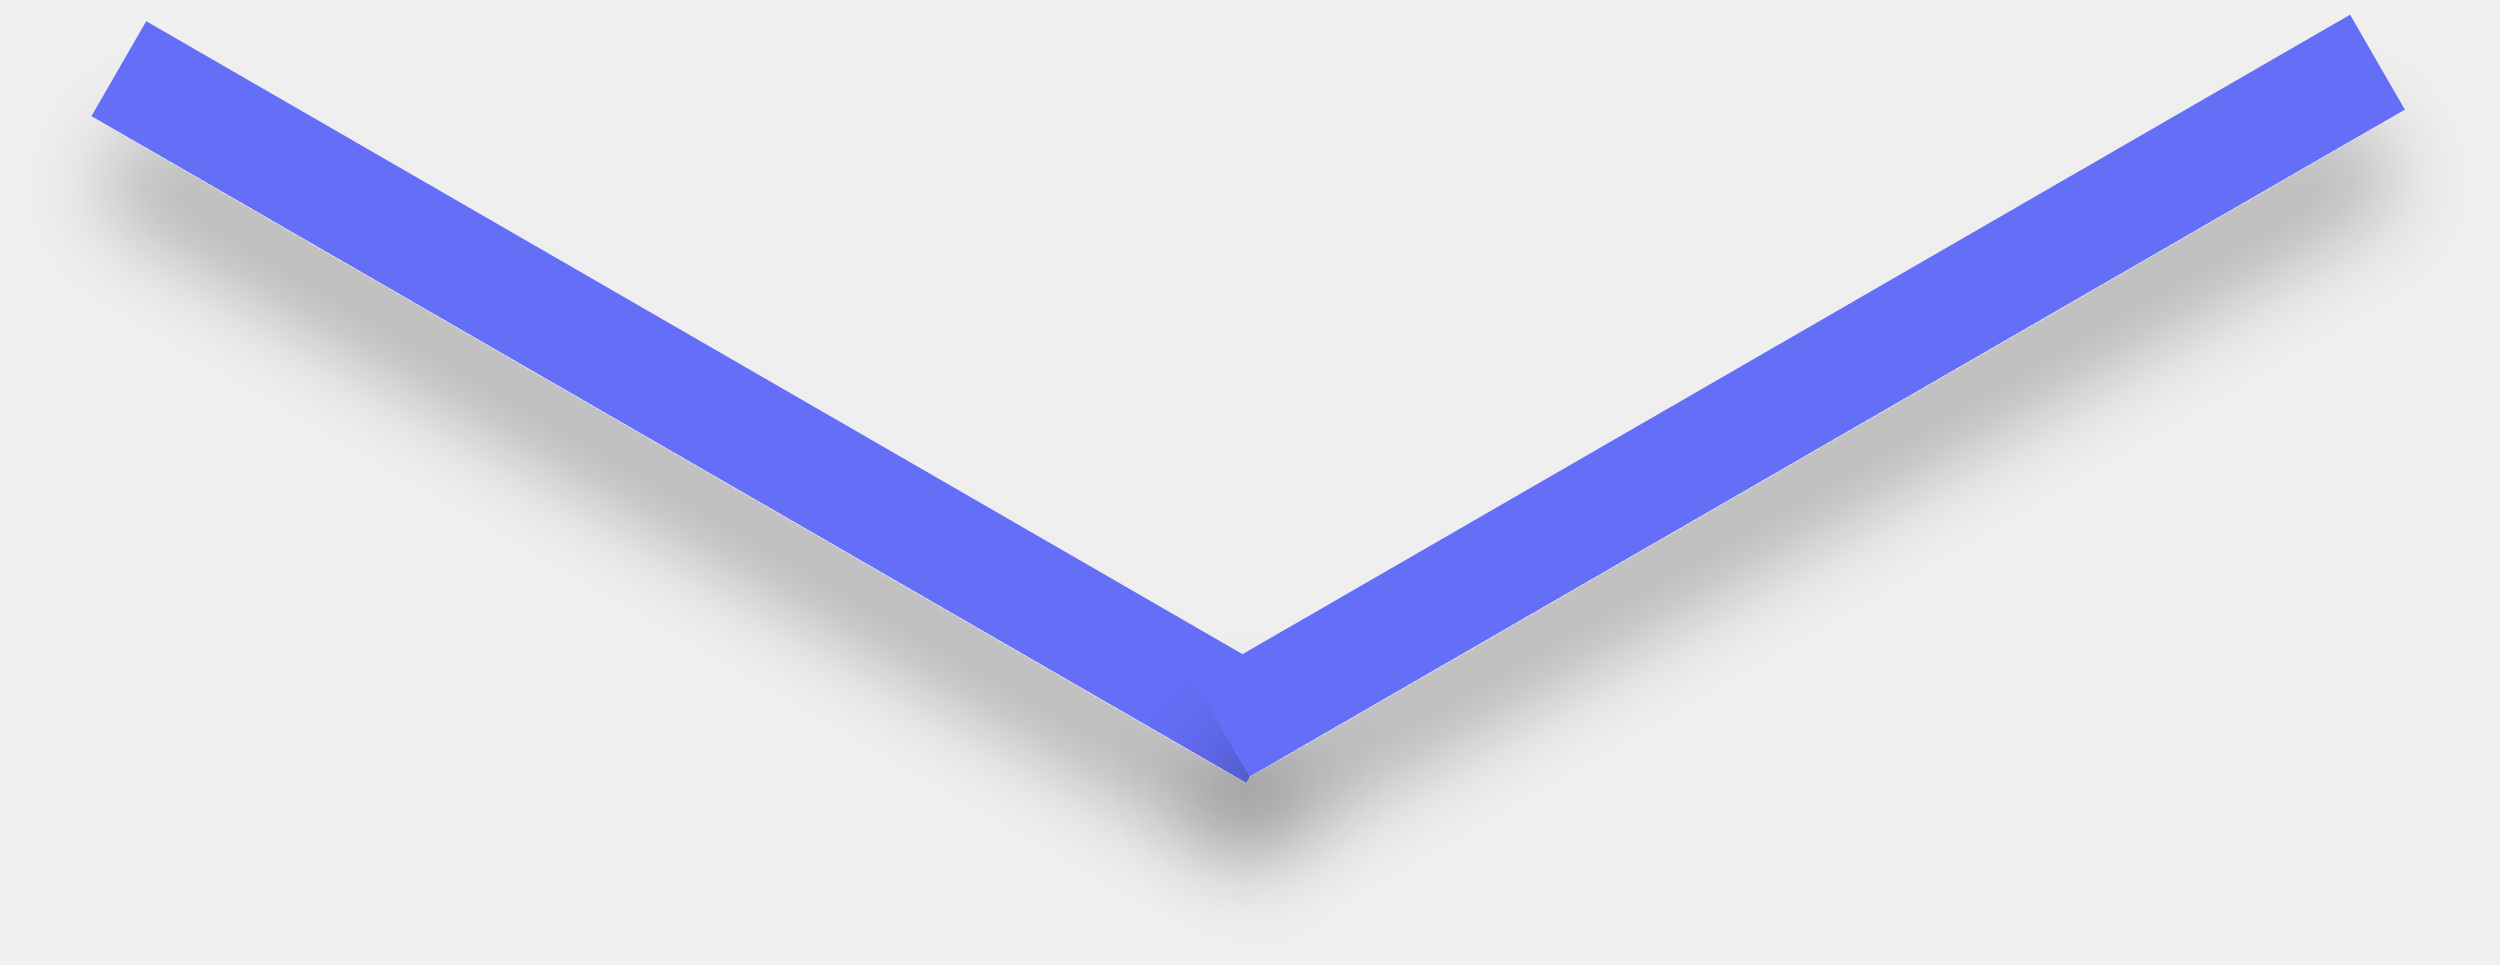
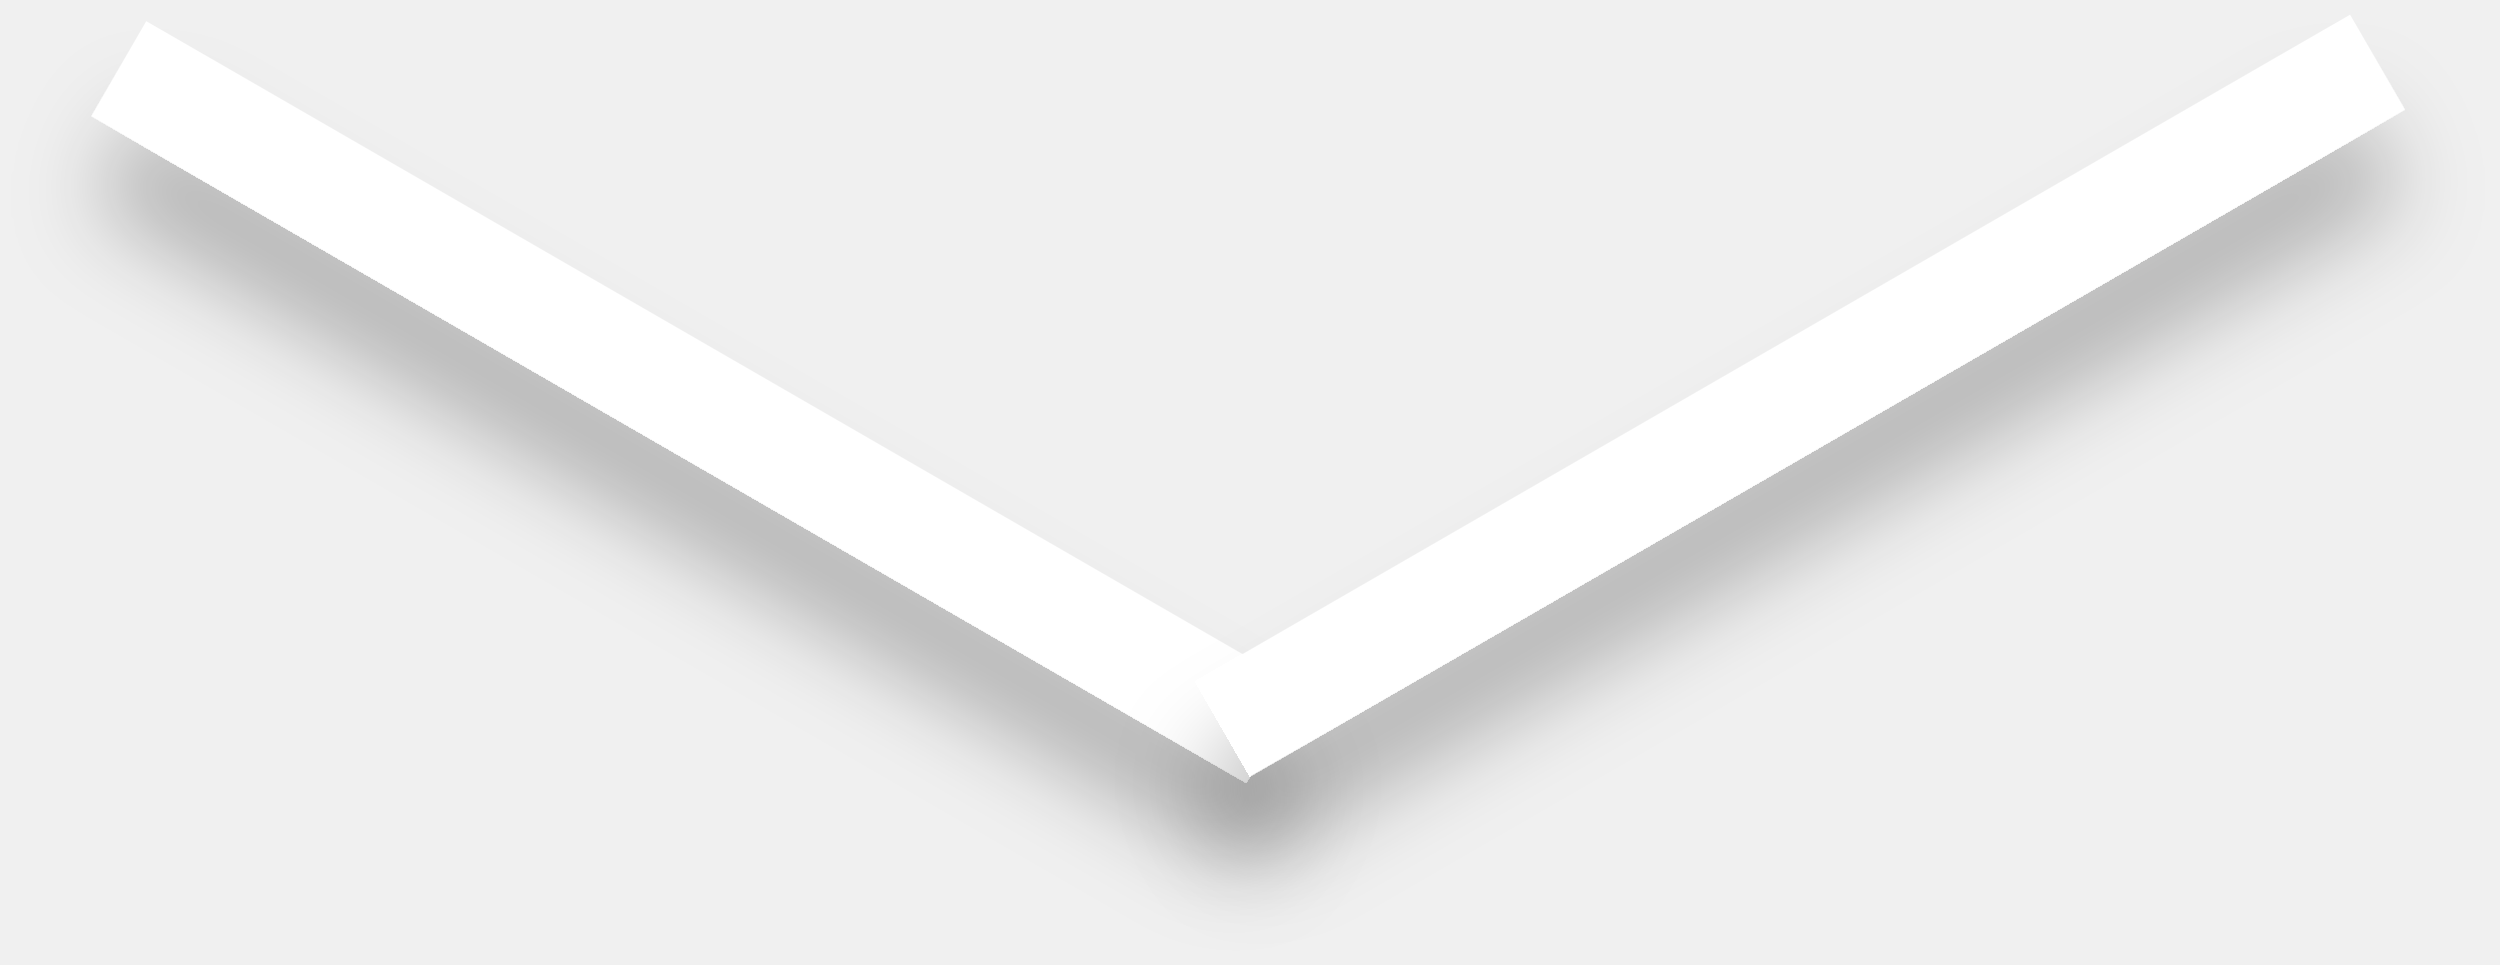
<svg xmlns="http://www.w3.org/2000/svg" width="114" height="44" viewBox="0 0 114 44" fill="none">
  <g filter="url(#filter0_d_11_8)">
-     <line x1="5.418" y1="3.132" x2="58.082" y2="33.538" stroke="#656EF7" stroke-width="5" />
+     <line x1="5.418" y1="3.132" x2="58.082" y2="33.538" stroke="white" stroke-width="5" />
  </g>
  <g filter="url(#filter1_d_11_8)">
-     <line x1="55.75" y1="33.24" x2="108.414" y2="2.835" stroke="#656EF7" stroke-width="5" />
+     <line x1="55.75" y1="33.24" x2="108.414" y2="2.835" stroke="white" stroke-width="5" />
  </g>
  <defs>
    <filter id="filter0_d_11_8" x="0.168" y="0.967" width="63.164" height="42.736" filterUnits="userSpaceOnUse" color-interpolation-filters="sRGB">
      <feFlood flood-opacity="0" result="BackgroundImageFix" />
      <feColorMatrix in="SourceAlpha" type="matrix" values="0 0 0 0 0 0 0 0 0 0 0 0 0 0 0 0 0 0 127 0" result="hardAlpha" />
      <feOffset dy="4" />
      <feGaussianBlur stdDeviation="2" />
      <feComposite in2="hardAlpha" operator="out" />
      <feColorMatrix type="matrix" values="0 0 0 0 0 0 0 0 0 0 0 0 0 0 0 0 0 0 0.25 0" />
      <feBlend mode="normal" in2="BackgroundImageFix" result="effect1_dropShadow_11_8" />
      <feBlend mode="normal" in="SourceGraphic" in2="effect1_dropShadow_11_8" result="shape" />
    </filter>
    <filter id="filter1_d_11_8" x="50.5" y="0.67" width="63.164" height="42.736" filterUnits="userSpaceOnUse" color-interpolation-filters="sRGB">
      <feFlood flood-opacity="0" result="BackgroundImageFix" />
      <feColorMatrix in="SourceAlpha" type="matrix" values="0 0 0 0 0 0 0 0 0 0 0 0 0 0 0 0 0 0 127 0" result="hardAlpha" />
      <feOffset dy="4" />
      <feGaussianBlur stdDeviation="2" />
      <feComposite in2="hardAlpha" operator="out" />
      <feColorMatrix type="matrix" values="0 0 0 0 0 0 0 0 0 0 0 0 0 0 0 0 0 0 0.25 0" />
      <feBlend mode="normal" in2="BackgroundImageFix" result="effect1_dropShadow_11_8" />
      <feBlend mode="normal" in="SourceGraphic" in2="effect1_dropShadow_11_8" result="shape" />
    </filter>
  </defs>
</svg>
